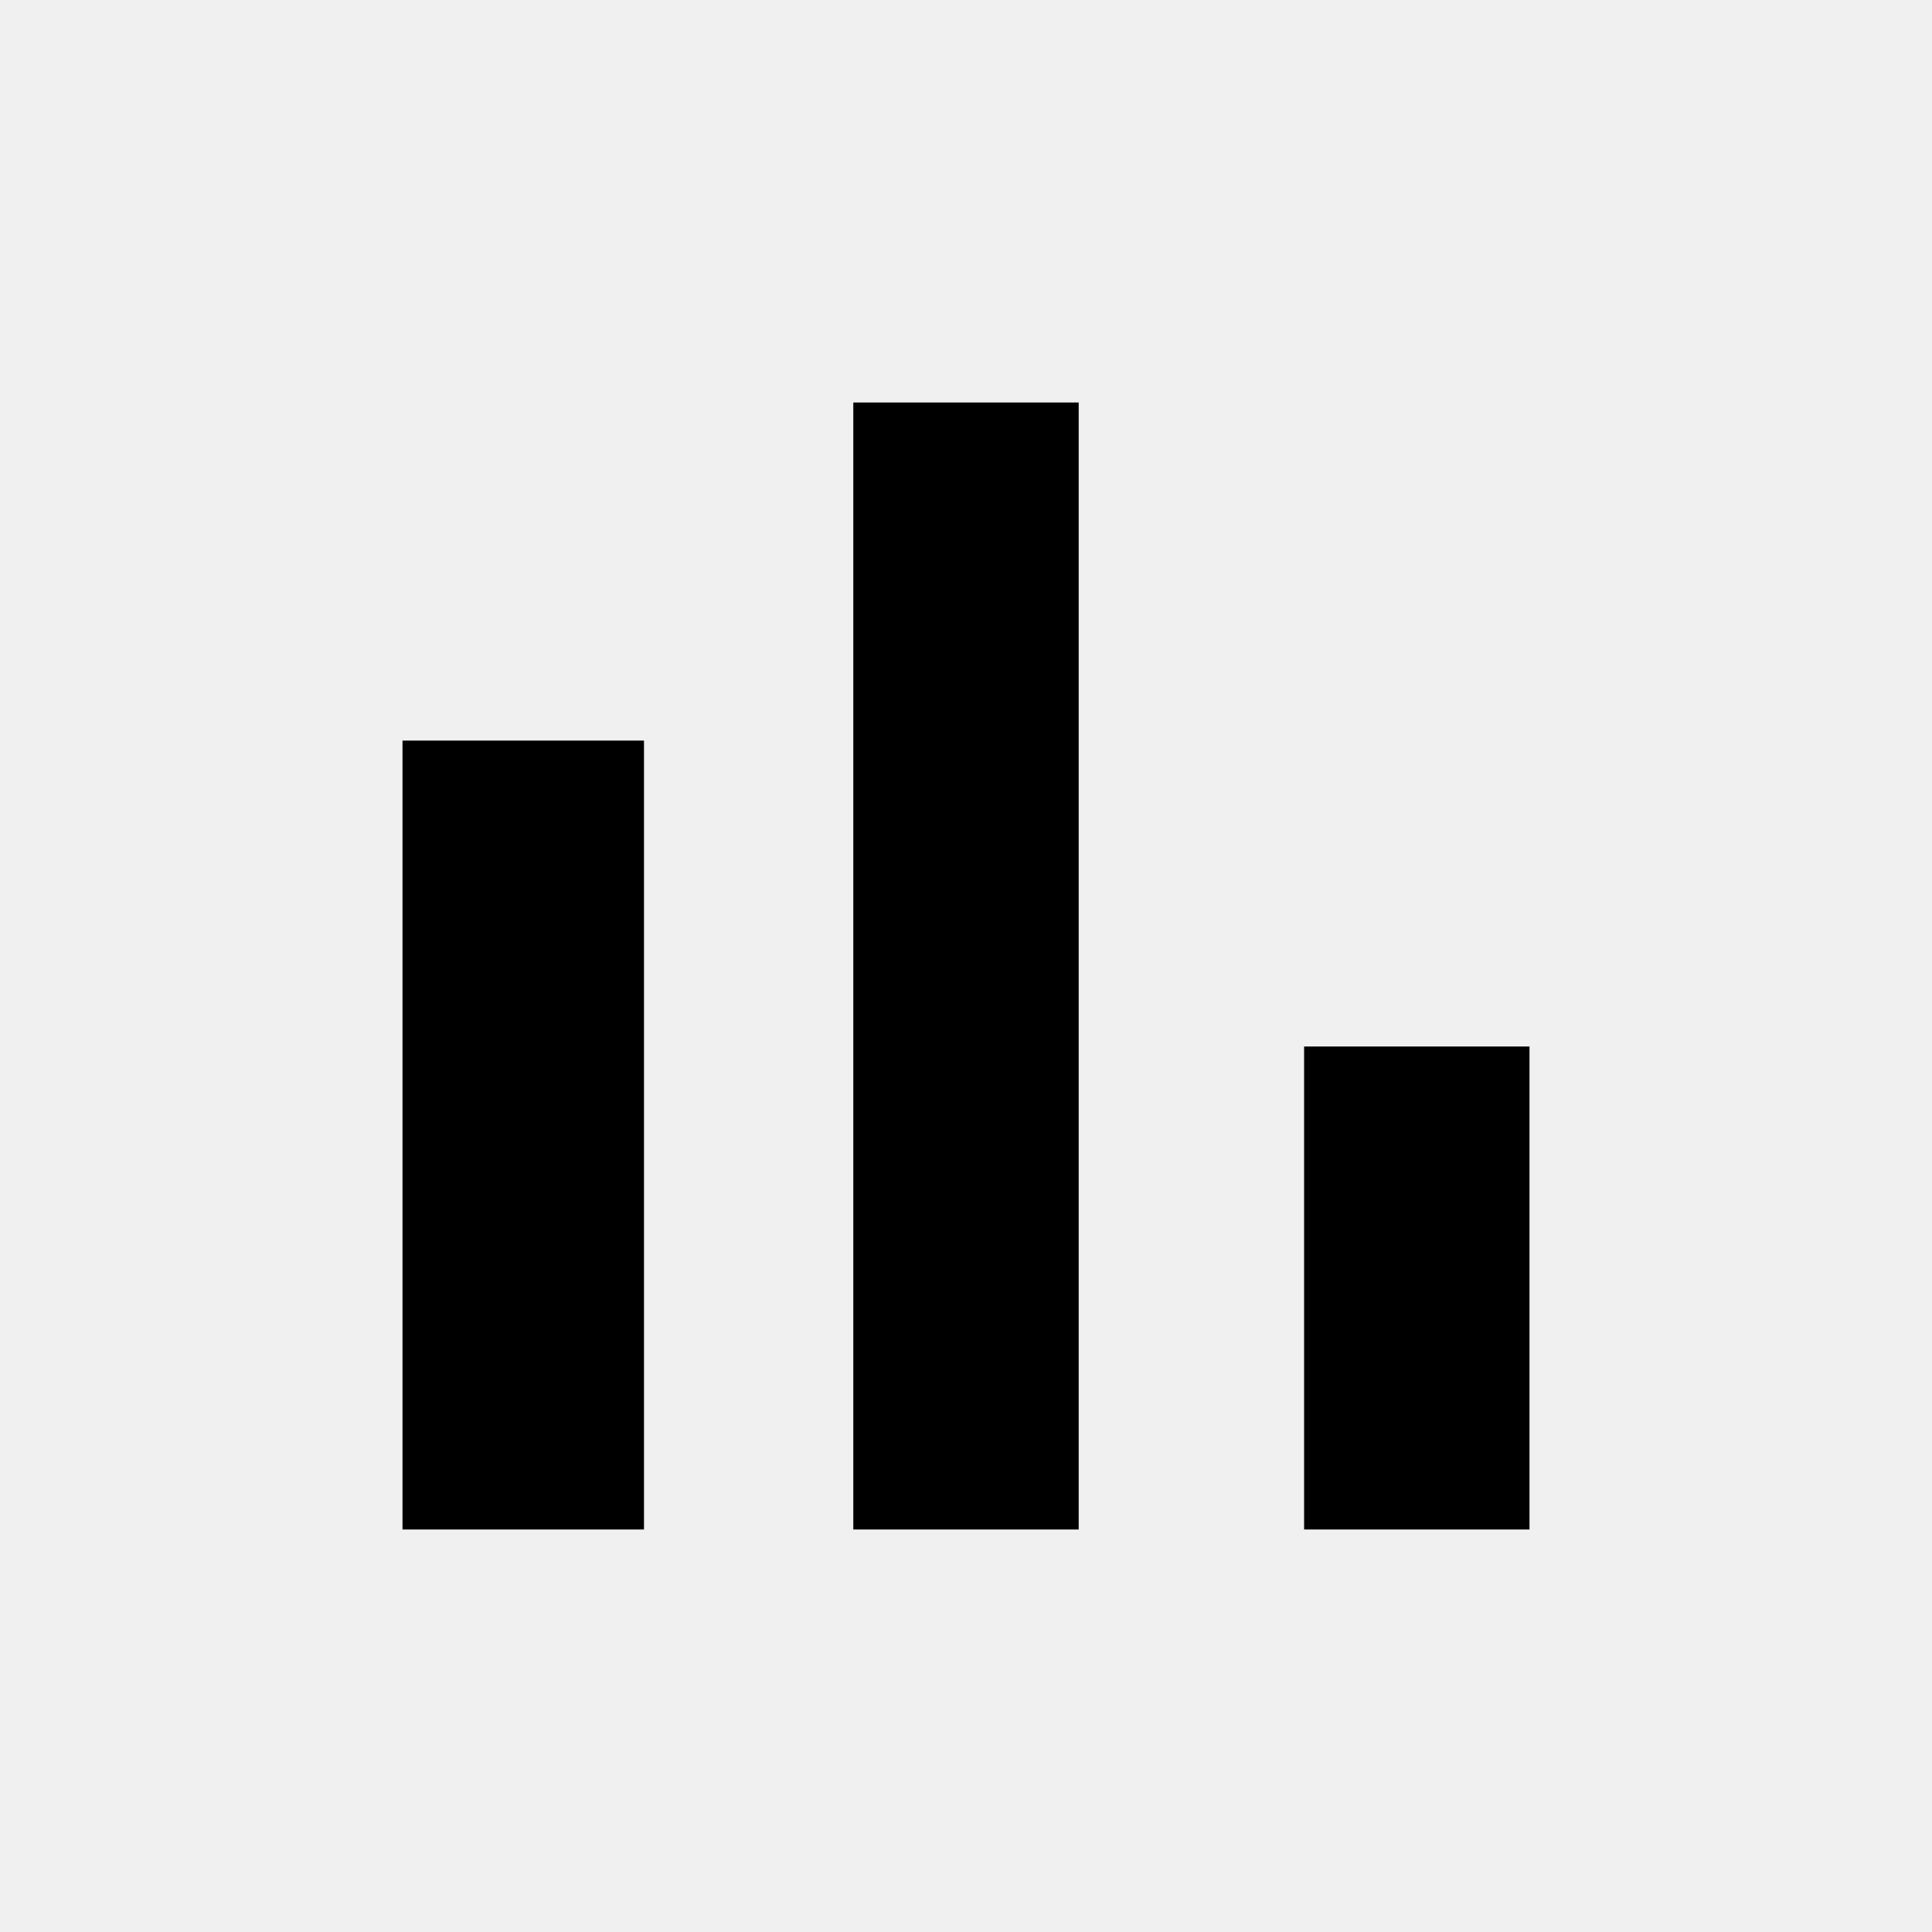
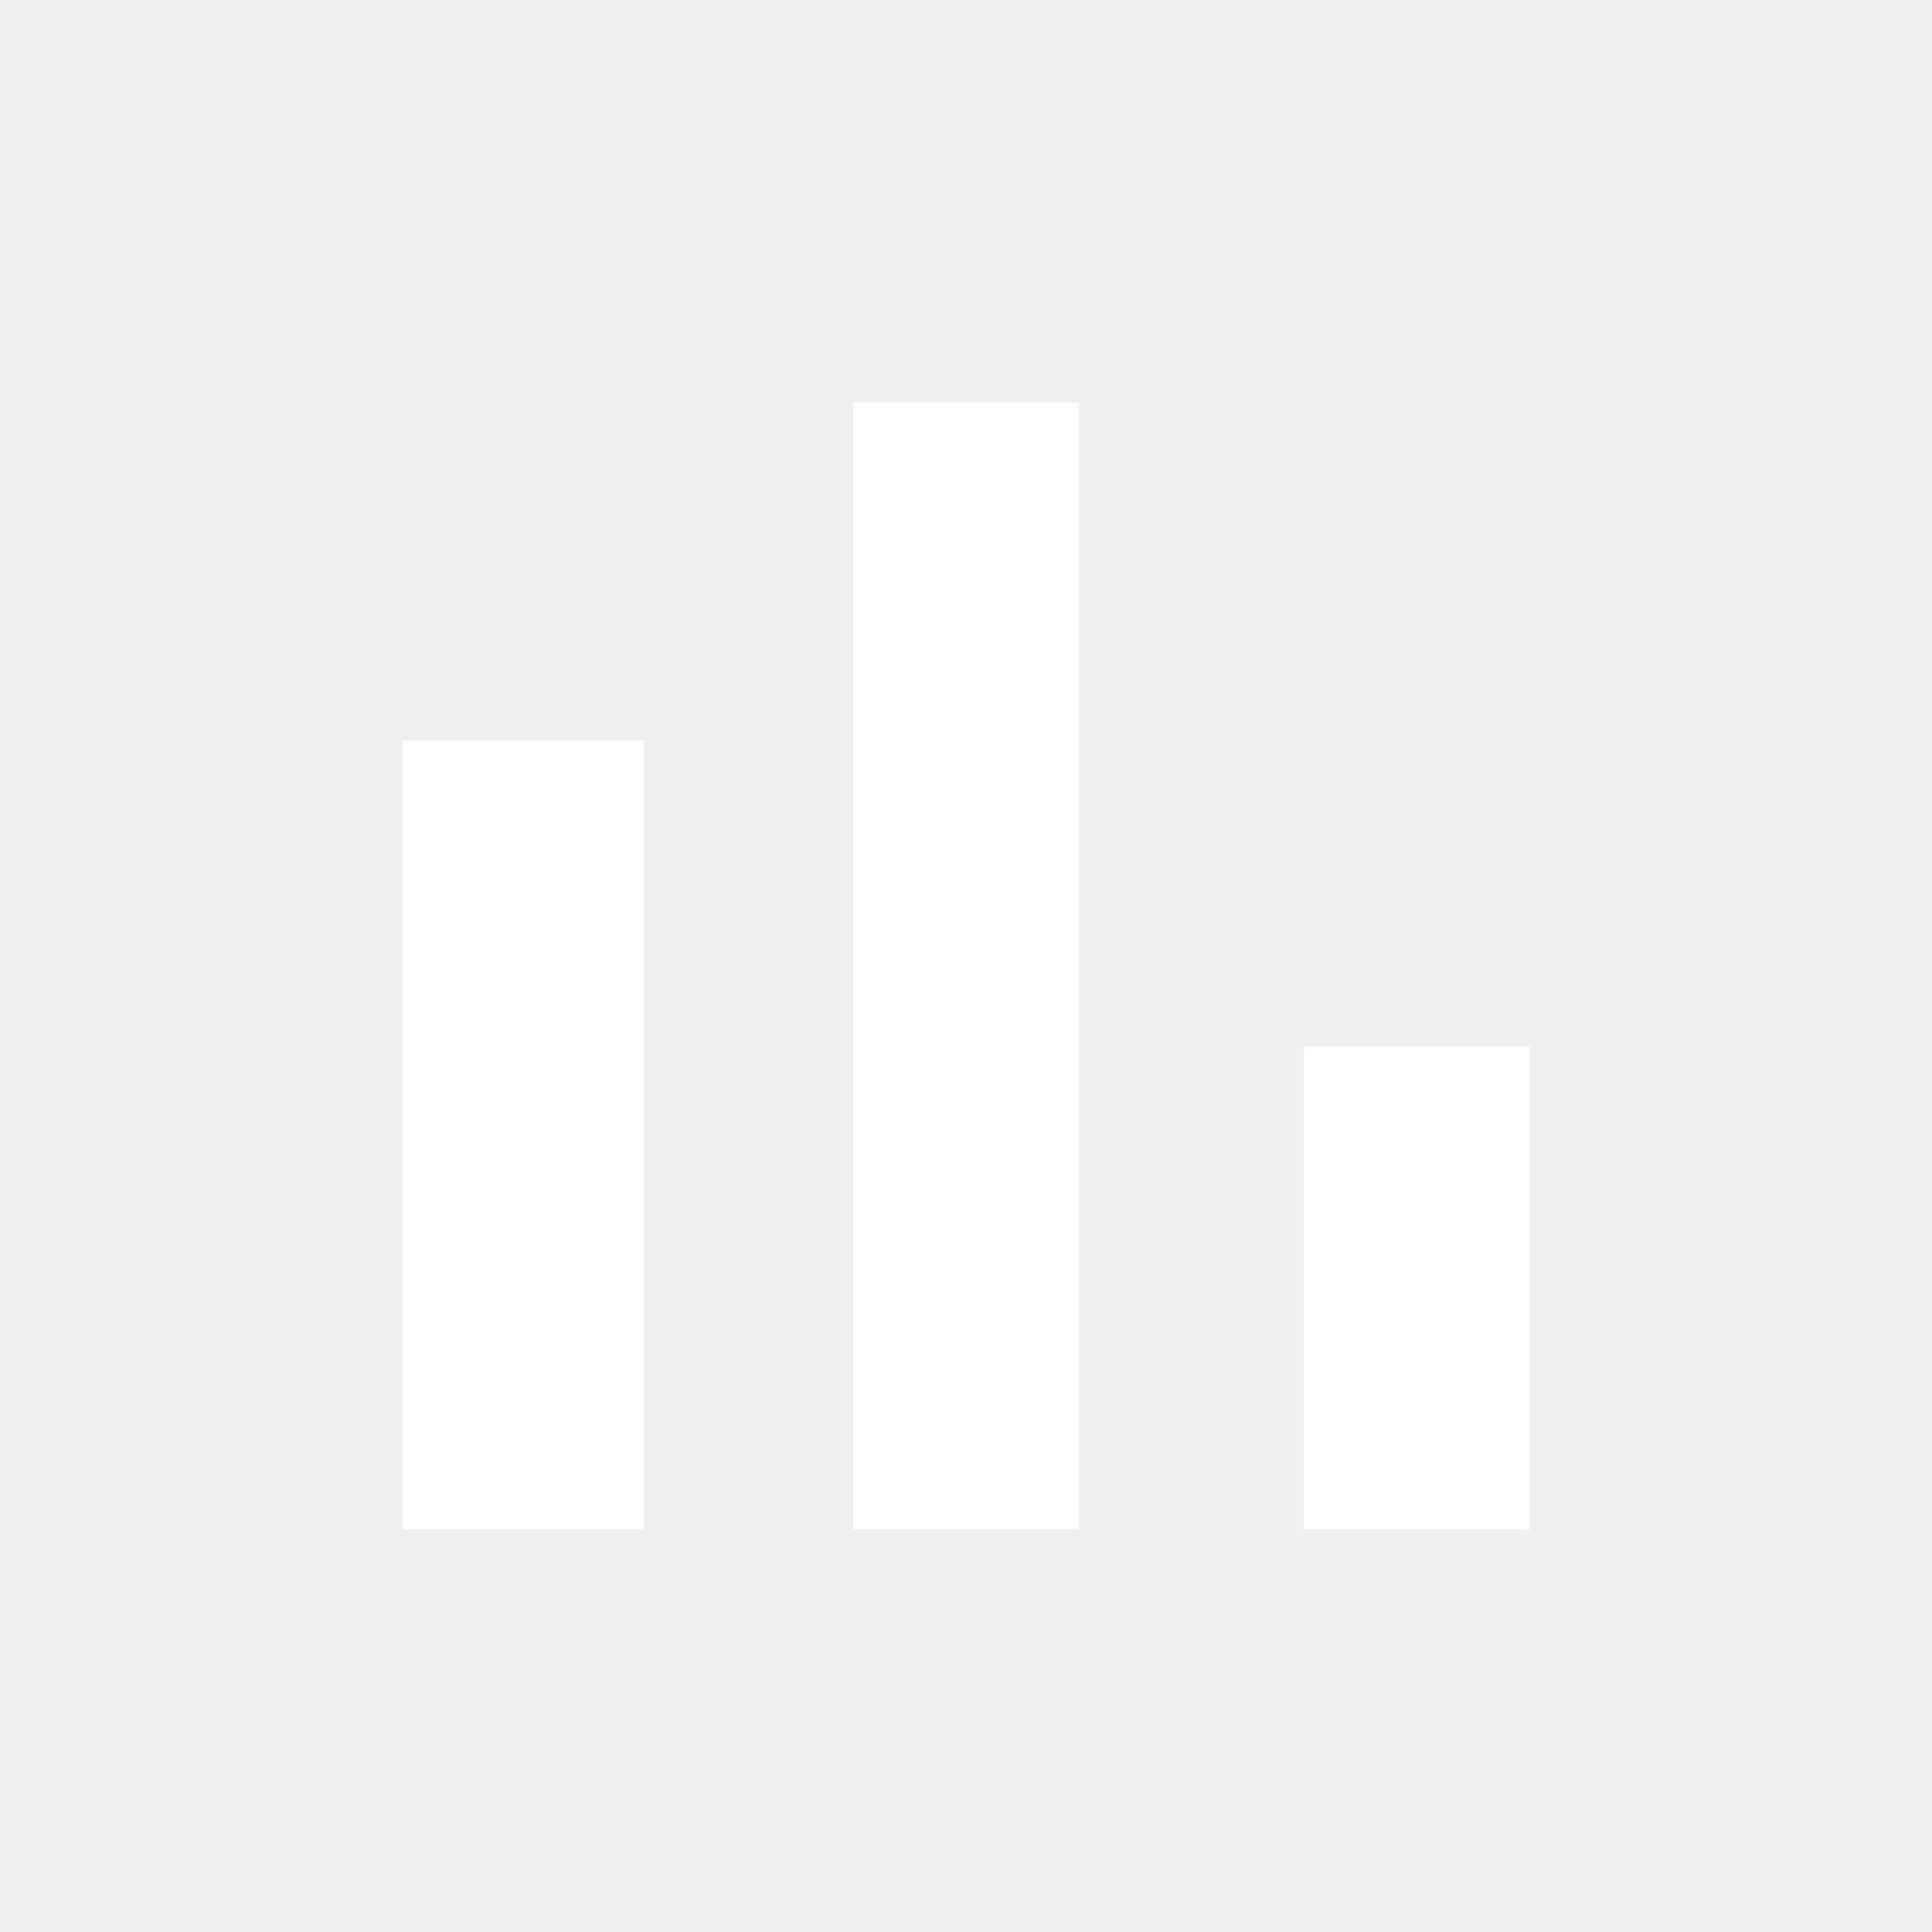
- <svg xmlns="http://www.w3.org/2000/svg" height="24px" viewBox="0 0 24 24" width="24px" fill="#000000">
+ <svg xmlns="http://www.w3.org/2000/svg" height="24px" viewBox="0 0 24 24" width="24px" fill="#fff">
  <path d="M0 0h24v24H0z" fill="none" />
  <path d="M5 9.2h3V19H5zM10.6 5h2.8v14h-2.8zm5.6 8H19v6h-2.8z" />
</svg>
